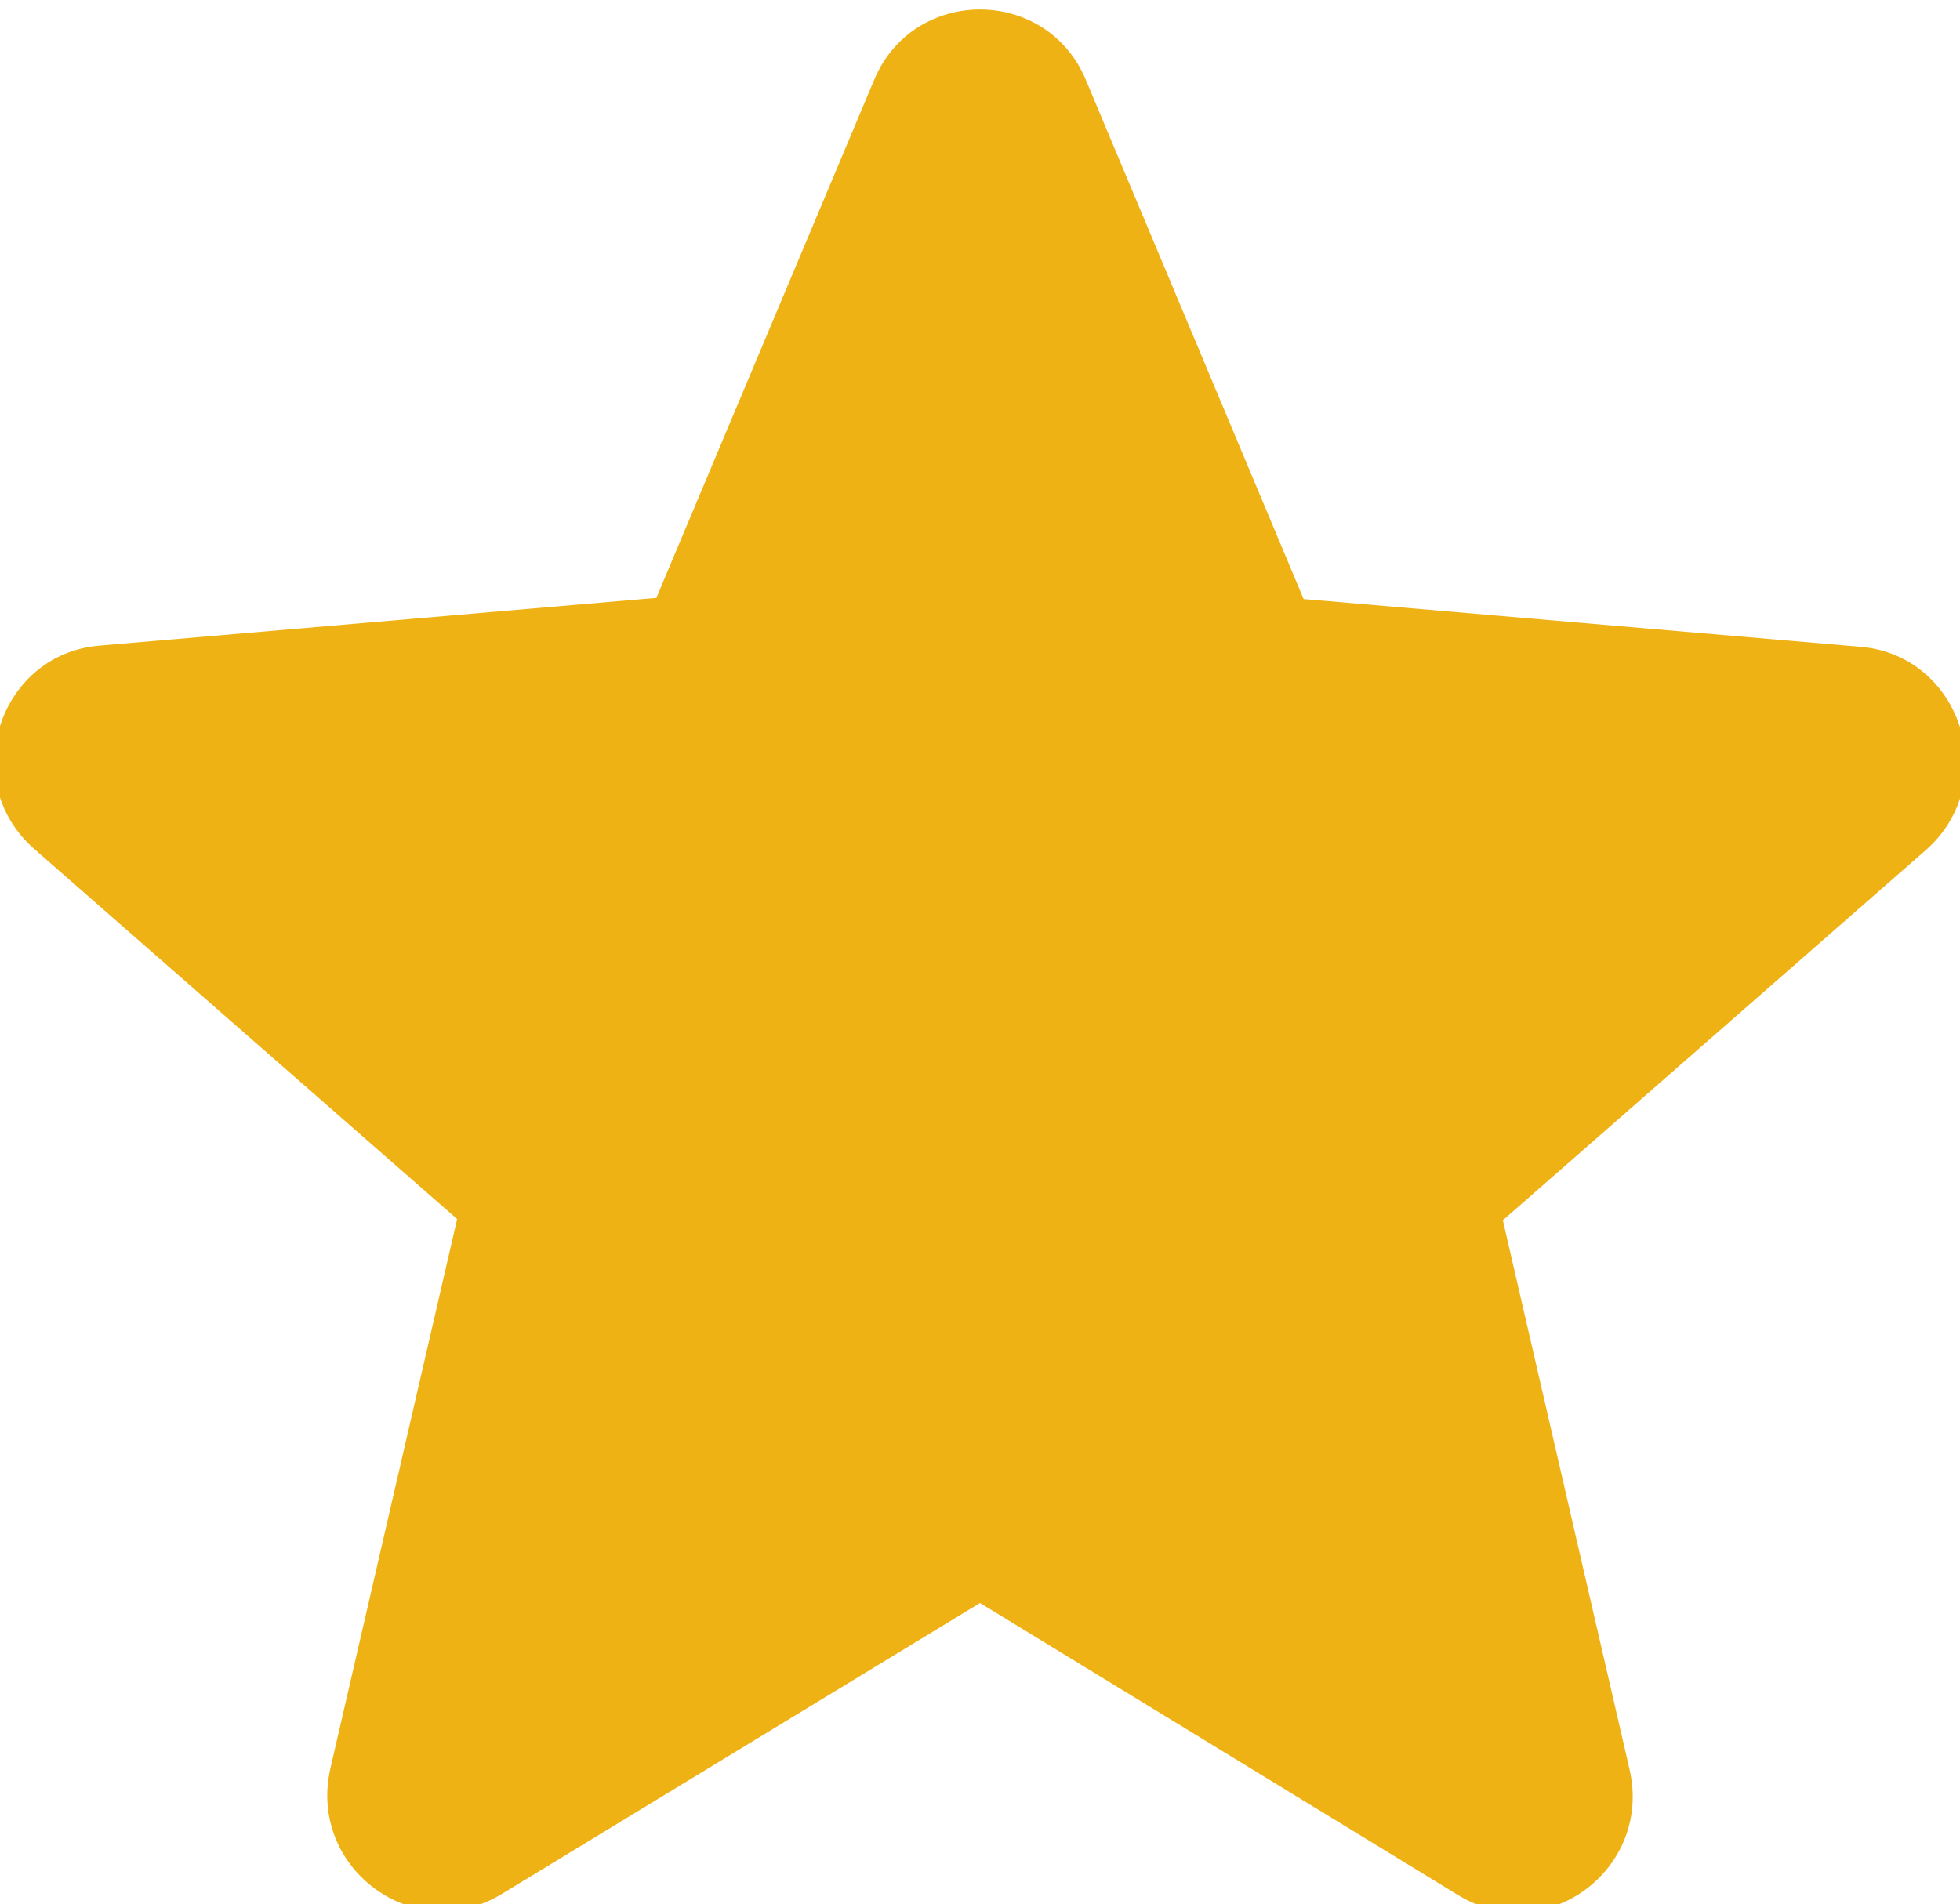
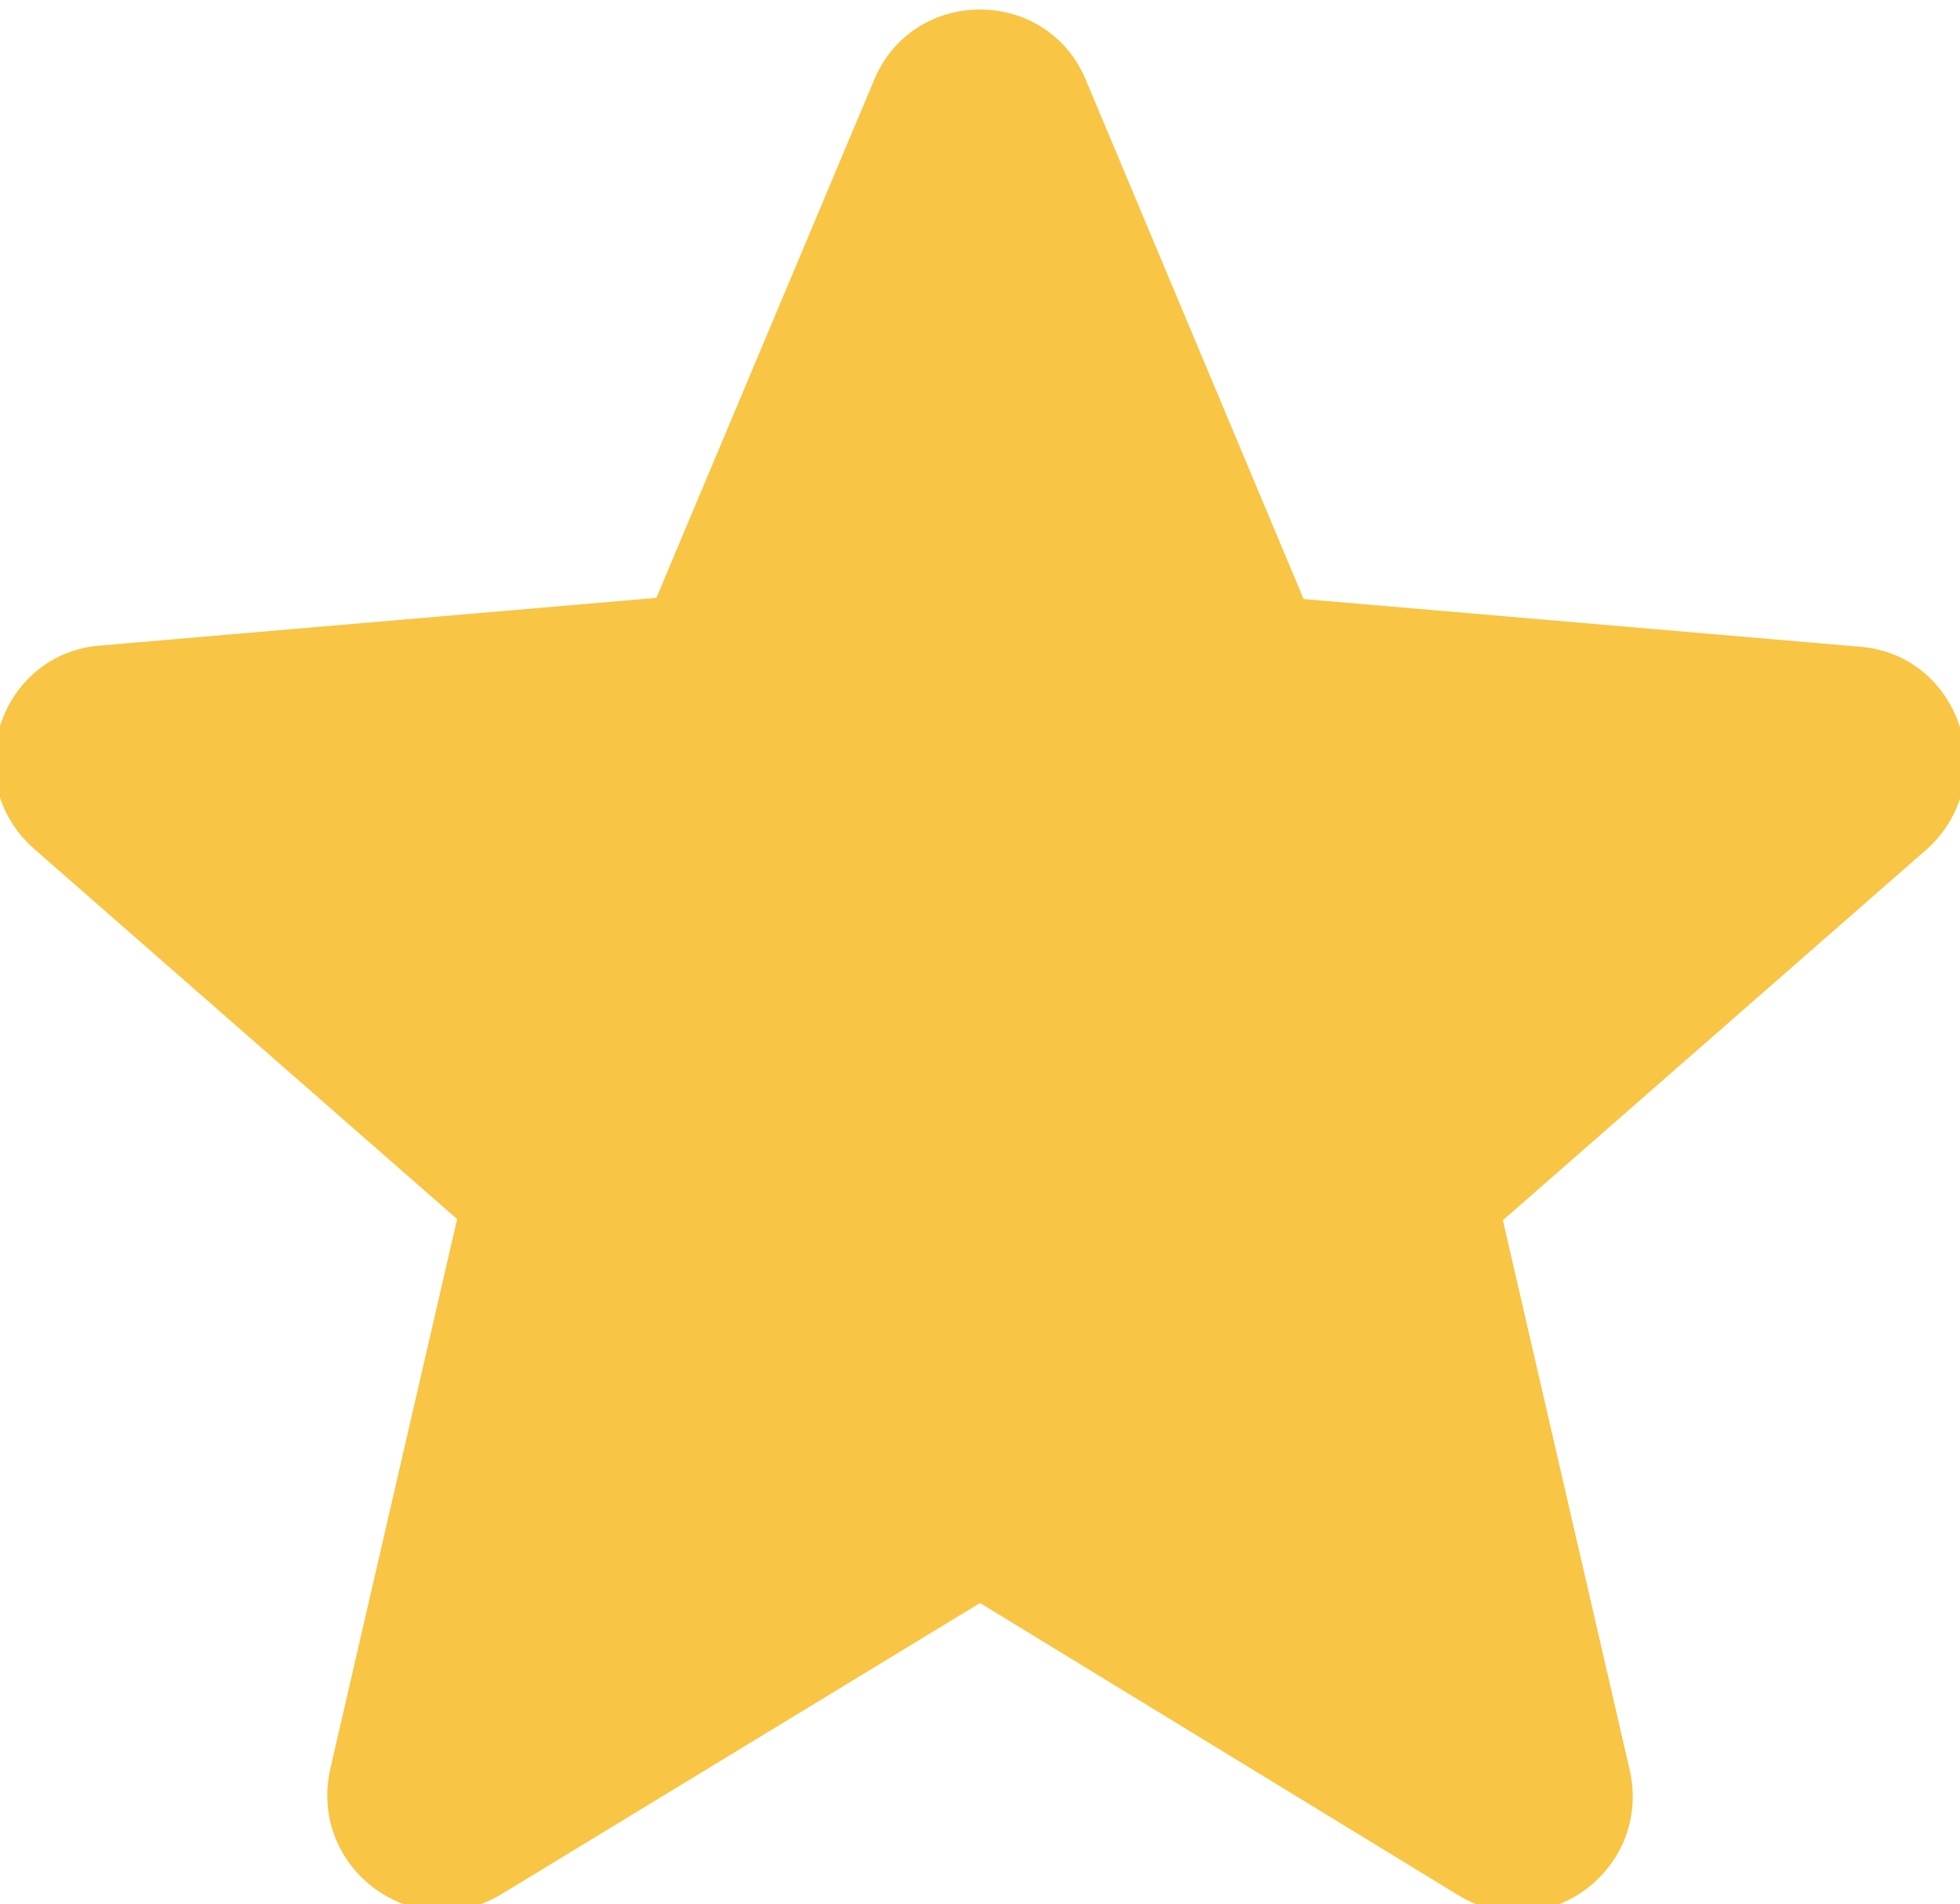
<svg xmlns="http://www.w3.org/2000/svg" width="35" height="34" viewBox="0 0 35 34" fill="none">
-   <path d="M17.5 28.63L26.035 33.845C27.598 34.801 29.511 33.388 29.099 31.601L26.837 21.794L34.385 15.187C35.763 13.982 35.022 11.696 33.212 11.551L23.279 10.699L19.392 1.432C18.693 -0.251 16.307 -0.251 15.608 1.432L11.721 10.678L1.787 11.53C-0.023 11.675 -0.763 13.961 0.615 15.166L8.163 21.773L5.901 31.58C5.489 33.367 7.402 34.78 8.965 33.824L17.5 28.63Z" fill="#EFB215" />
+   <path d="M17.5 28.63L26.035 33.845C27.598 34.801 29.511 33.388 29.099 31.601L26.837 21.794L34.385 15.187C35.763 13.982 35.022 11.696 33.212 11.551L23.279 10.699L19.392 1.432C18.693 -0.251 16.307 -0.251 15.608 1.432L11.721 10.678L1.787 11.53C-0.023 11.675 -0.763 13.961 0.615 15.166L8.163 21.773L5.901 31.58C5.489 33.367 7.402 34.78 8.965 33.824L17.5 28.63Z" fill="#F8C544" />
</svg>
